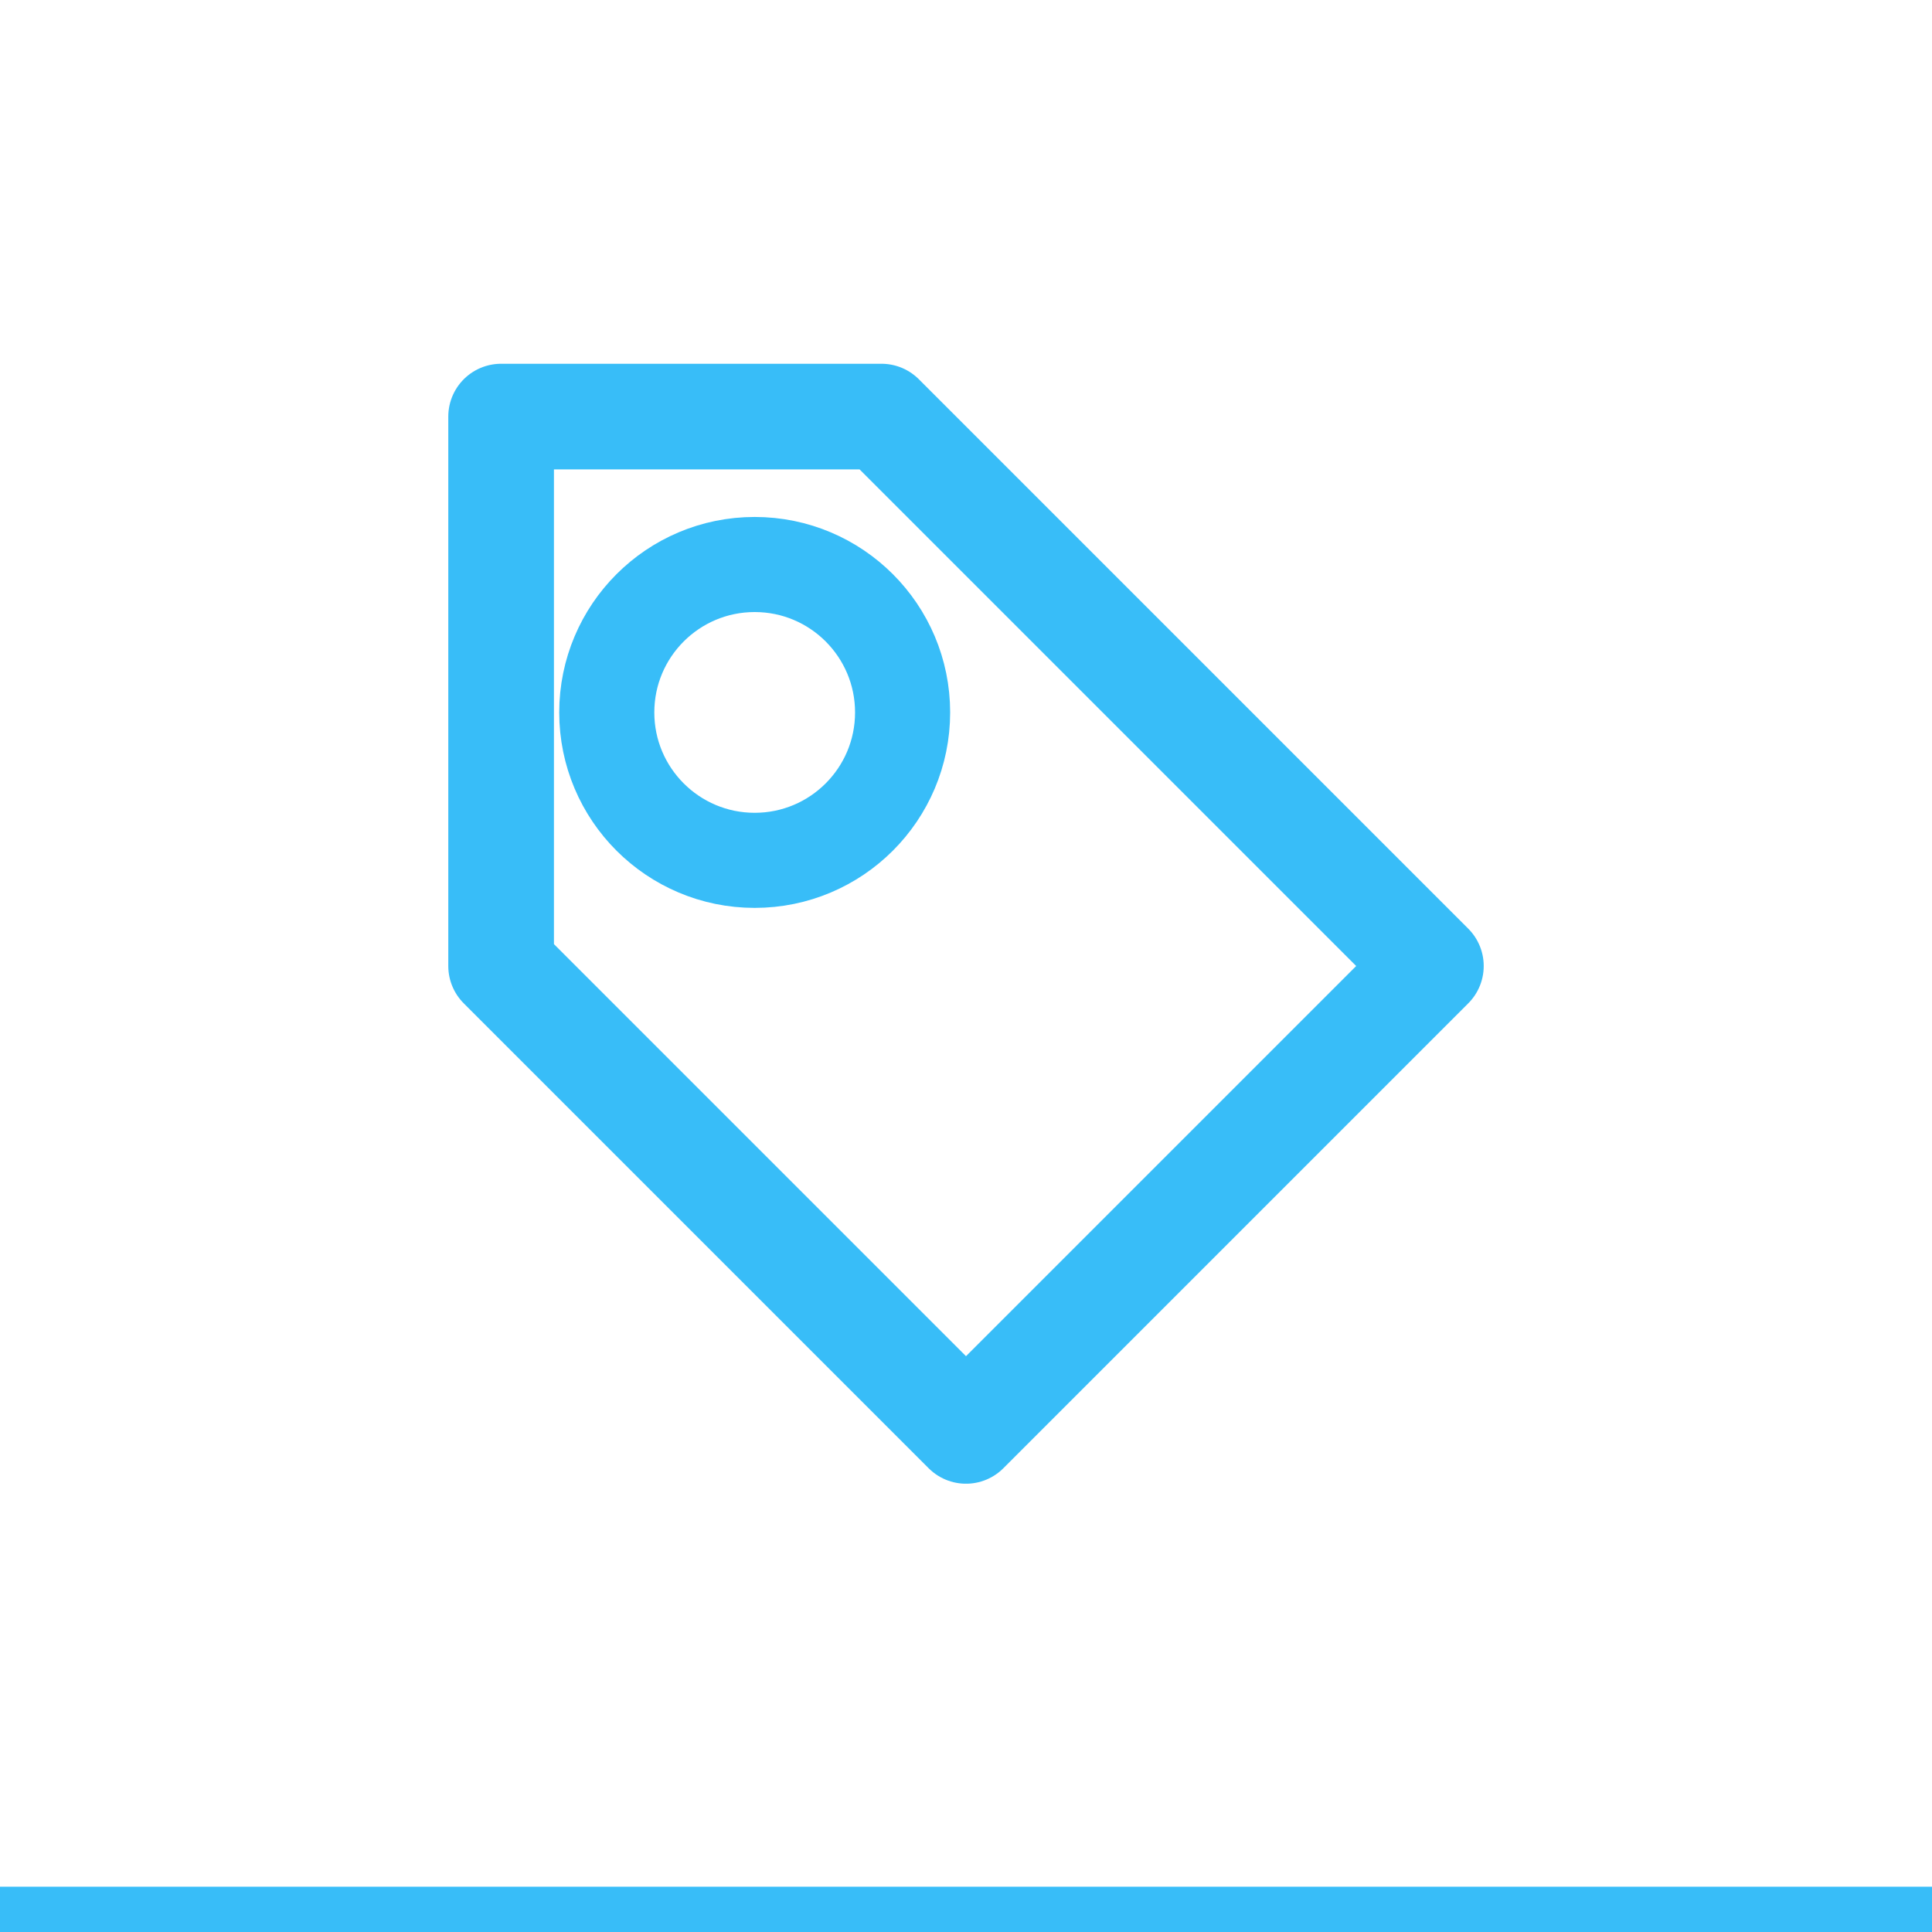
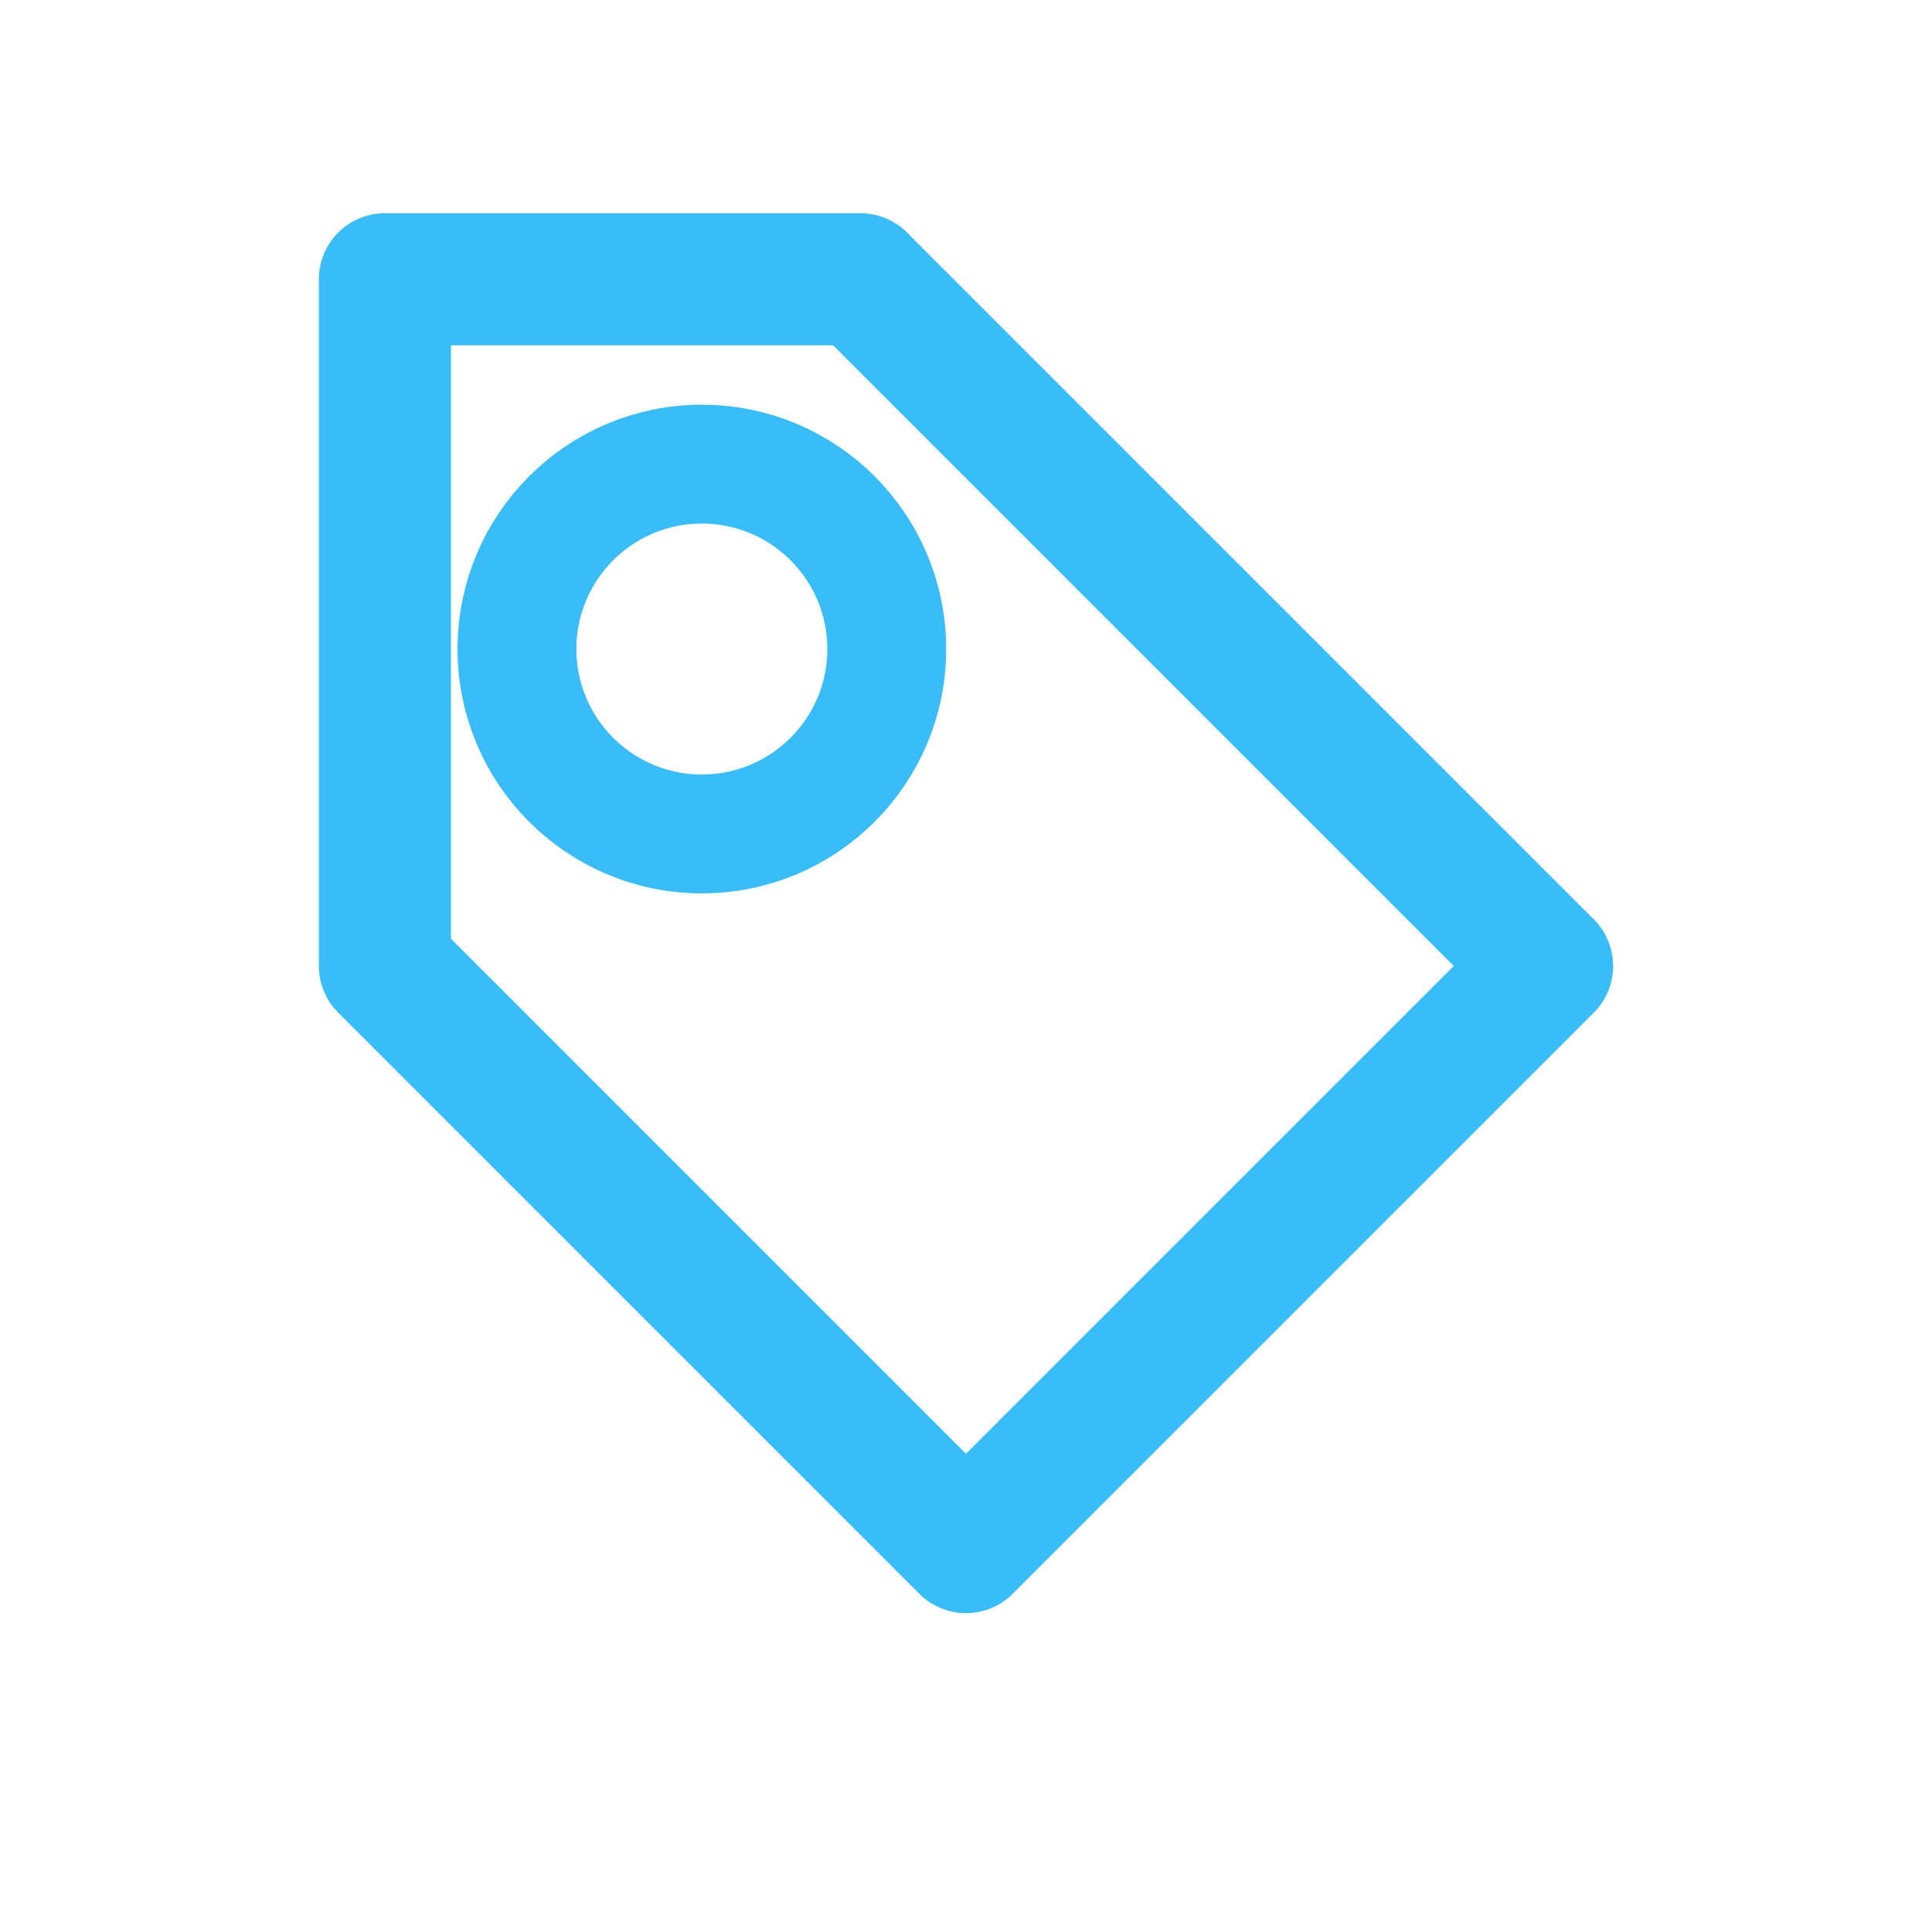
<svg xmlns="http://www.w3.org/2000/svg" viewBox="0 0 128 128" width="128" height="128">
-   <g transform="translate(64 64) scale(1.4) translate(-64 -64)">
+   <g transform="translate(64 64) scale(1.75) translate(-64 -64)">
    <path d="M42 38 L42 64 L64 86 L86 64 L60 38 Z" stroke="#38bdf8" stroke-width="5" fill="none" stroke-linejoin="round" />
    <circle cx="54" cy="52" r="7" fill="none" stroke="#38bdf8" stroke-width="4.5" />
  </g>
-   <rect x="0" y="125" width="128" height="3" fill="#38bdf8" />
</svg>
